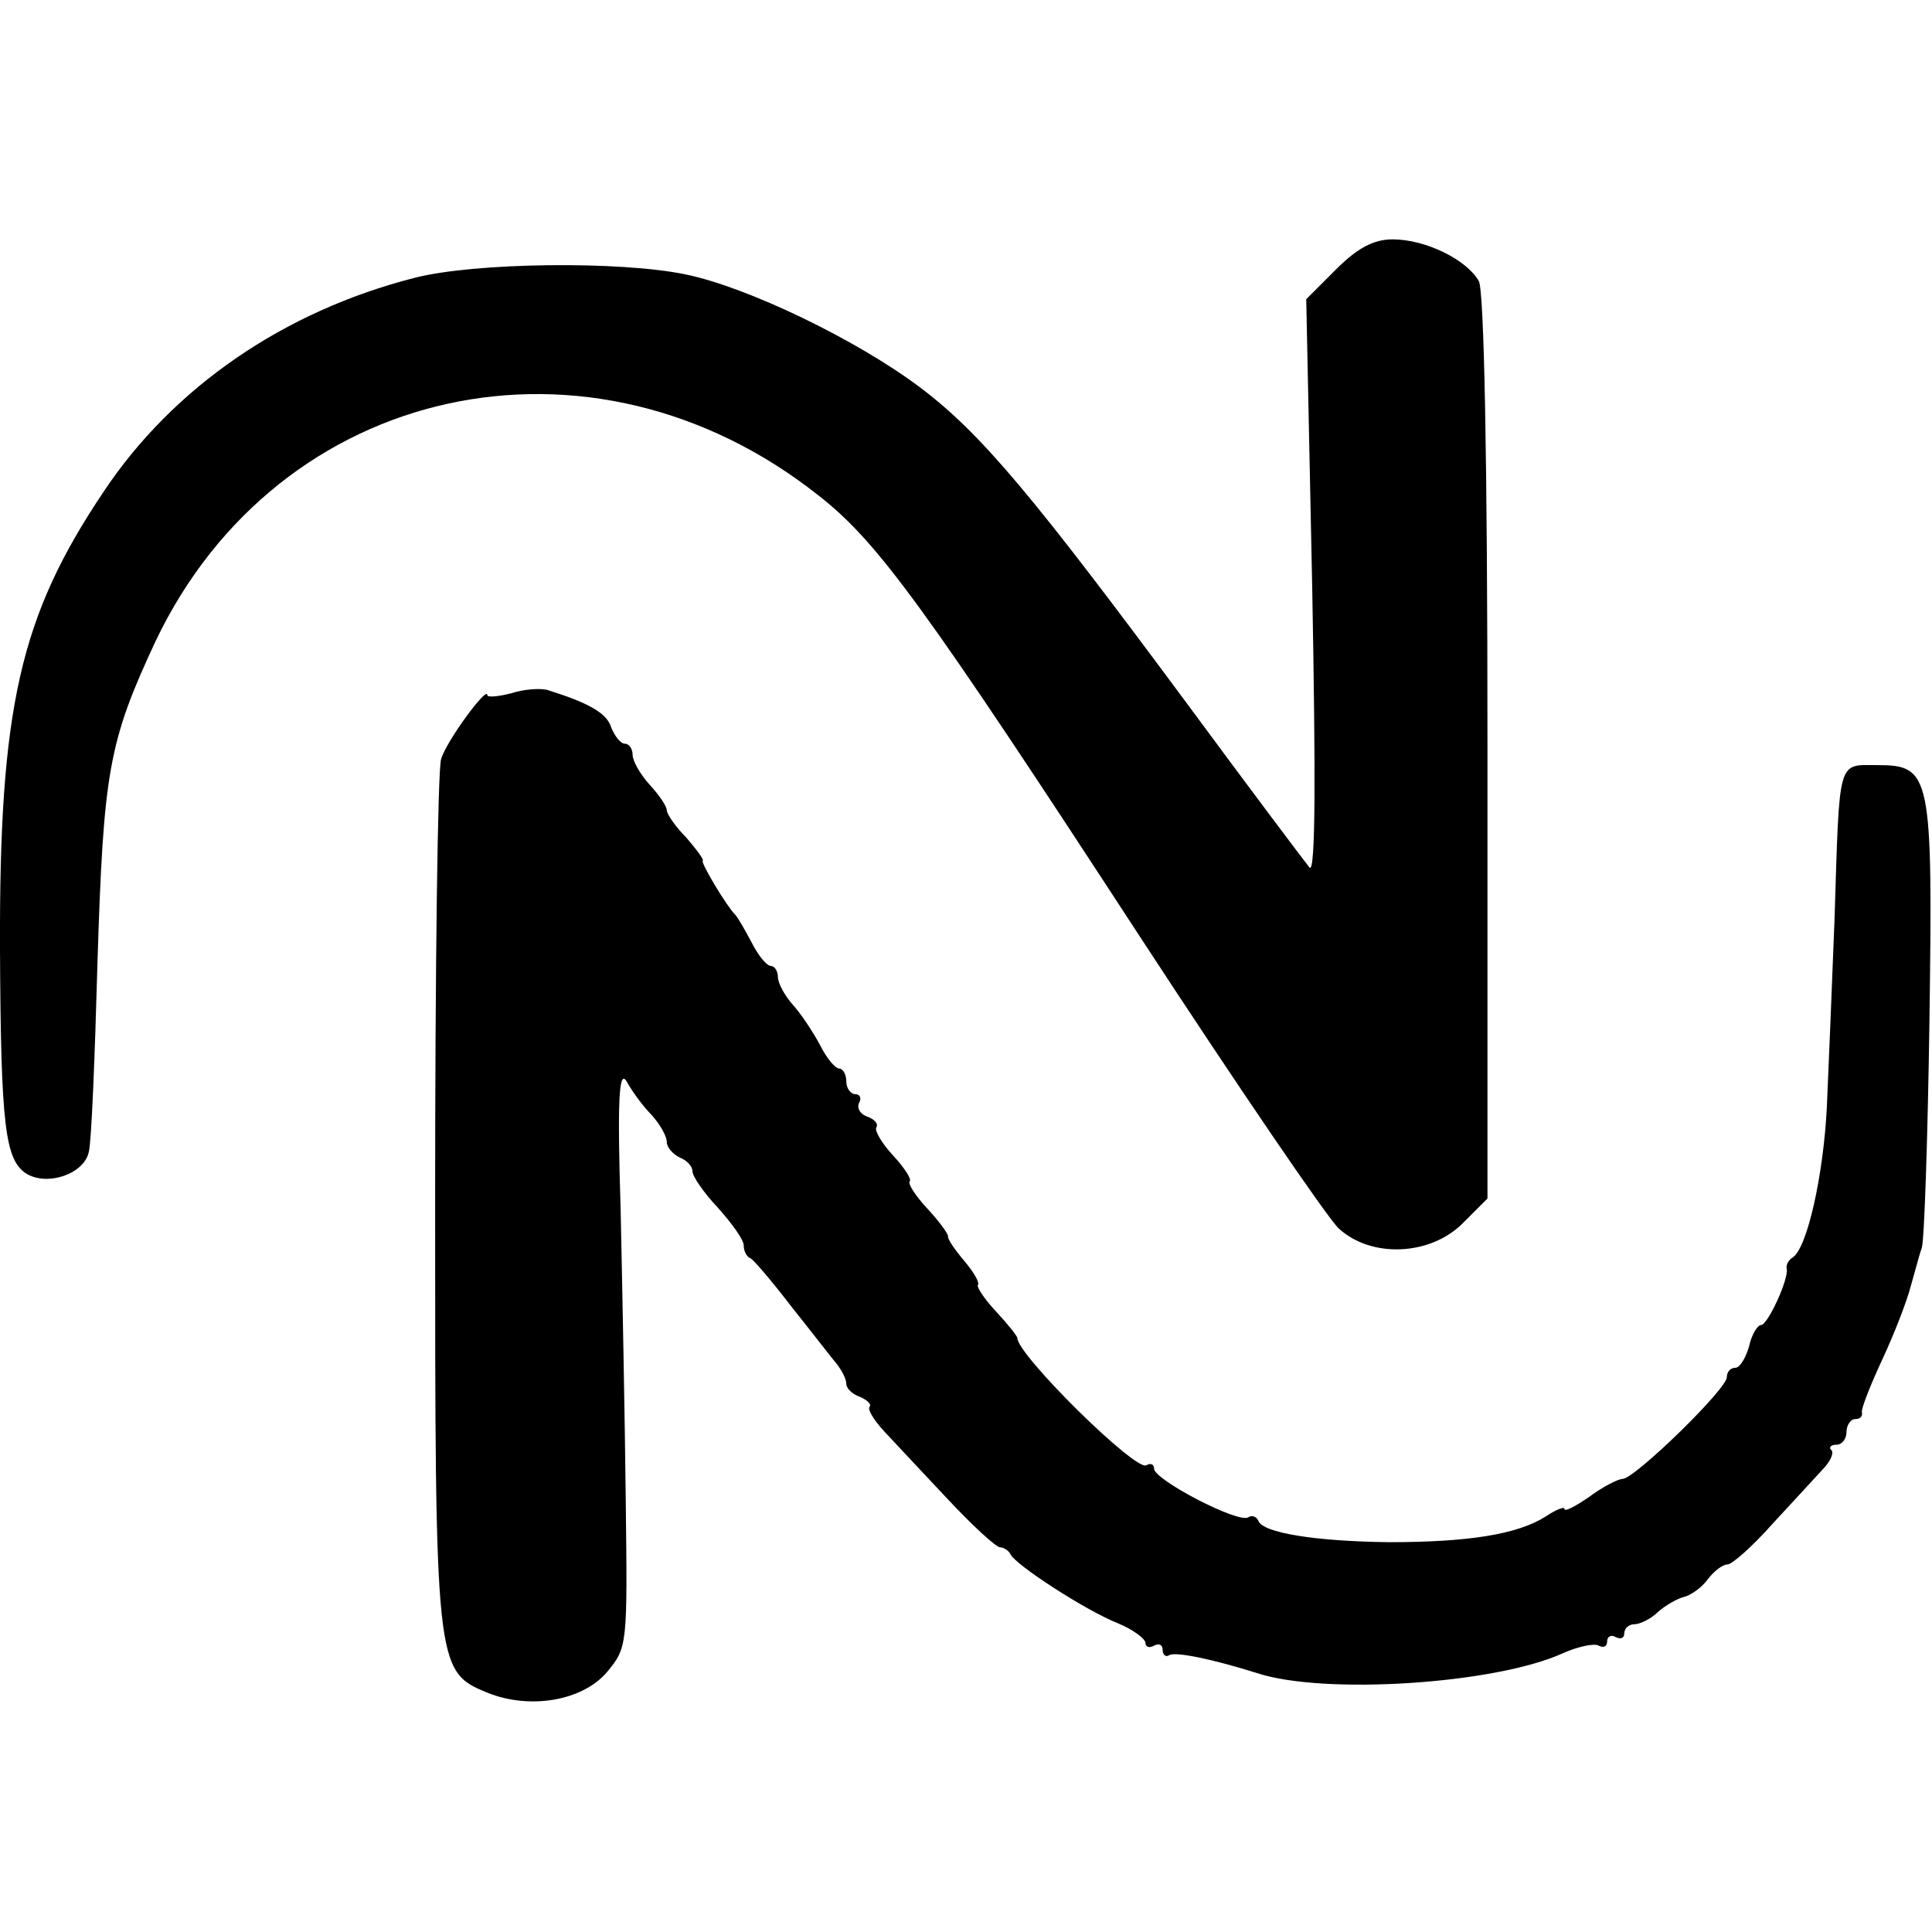
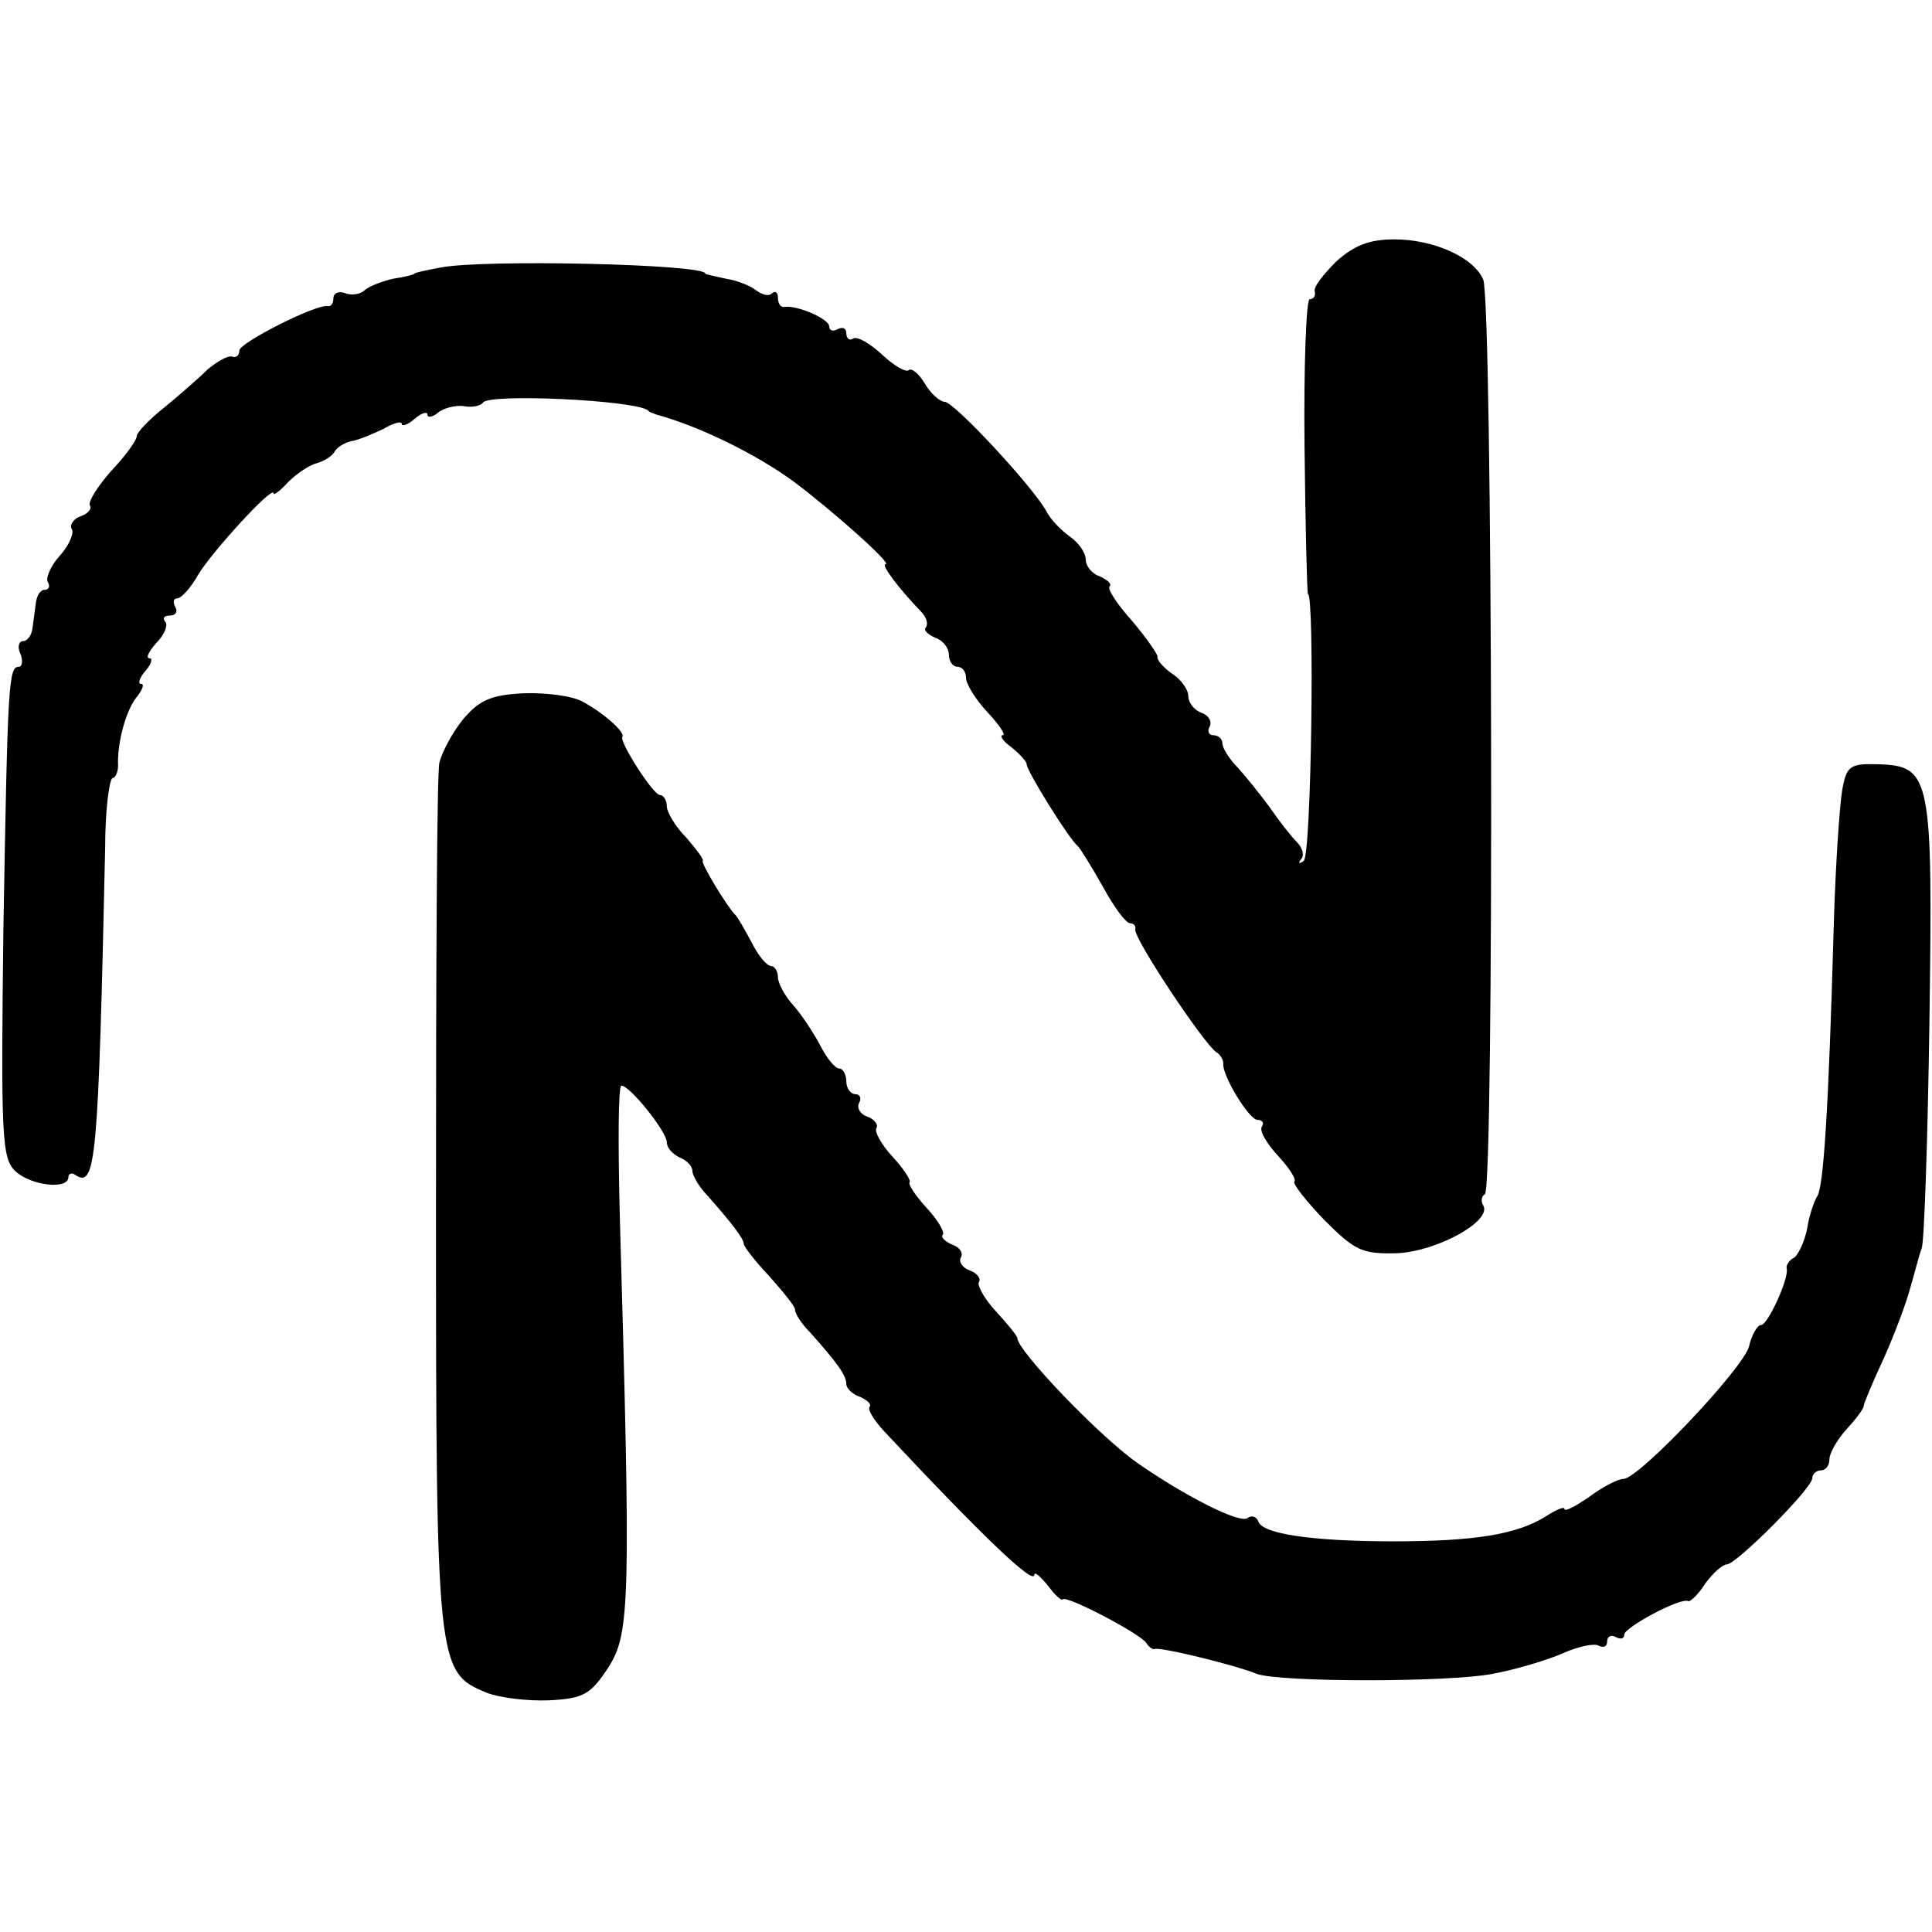
<svg xmlns="http://www.w3.org/2000/svg" version="1.0" width="226pt" height="226pt" viewBox="0 0 226 226" preserveAspectRatio="xMidYMid meet">
  <g transform="translate(0,226) scale(0.1,-0.1)" fill="#000000" stroke="none">
-     <path d="M1563 1945 l-35 -35 7 -338 c4 -217 4 -333 -3 -327 -5 6 -69 91 -142 190 -180 243 -242 318 -314 372 -73 55 -201 117 -274 132 -77 16 -247 14 -317 -4 -153 -39 -282 -128 -363 -249 -99 -147 -123 -254 -122 -537 1 -207 6 -246 31 -262 25 -15 68 0 73 26 3 12 7 111 10 220 7 225 13 259 68 377 144 302 509 382 776 170 69 -54 124 -130 375 -515 115 -176 220 -330 233 -342 38 -35 107 -32 145 6 l29 29 0 527 c0 342 -4 533 -10 546 -14 25 -62 49 -101 49 -22 0 -41 -10 -66 -35z" />
-     <path d="M598 1449 c-16 -4 -28 -5 -28 -2 0 11 -48 -54 -54 -75 -4 -12 -7 -245 -7 -517 0 -545 0 -550 61 -575 49 -20 111 -10 140 24 24 29 24 31 22 200 -1 94 -4 248 -6 341 -4 128 -2 165 7 150 6 -11 19 -29 29 -39 10 -11 18 -25 18 -32 0 -6 7 -14 15 -18 8 -3 15 -10 15 -16 0 -6 13 -25 30 -43 16 -18 30 -37 30 -44 0 -6 3 -13 8 -15 4 -2 26 -28 49 -58 24 -30 47 -60 53 -67 5 -7 10 -16 10 -22 0 -5 7 -12 16 -15 9 -4 14 -9 11 -12 -2 -3 5 -15 17 -28 11 -12 45 -48 74 -79 29 -31 57 -57 62 -57 4 0 10 -4 12 -8 5 -12 88 -66 126 -81 17 -7 32 -18 32 -23 0 -5 5 -6 10 -3 6 3 10 1 10 -5 0 -6 4 -9 8 -6 8 4 51 -5 102 -21 78 -26 279 -13 358 23 18 8 37 12 42 9 6 -3 10 -1 10 5 0 6 5 8 10 5 6 -3 10 -1 10 4 0 6 5 11 12 11 6 0 19 6 27 14 9 8 23 16 31 18 8 2 21 11 28 21 7 9 17 17 23 17 5 0 29 21 52 47 23 25 50 54 59 64 9 9 14 20 10 23 -3 3 0 6 6 6 7 0 12 7 12 15 0 8 5 15 10 15 6 0 9 3 8 8 -1 4 10 32 24 62 14 30 29 69 33 85 5 17 10 37 13 45 3 8 7 128 9 265 4 289 2 300 -61 300 -47 0 -44 10 -50 -180 -3 -77 -7 -176 -9 -220 -4 -80 -23 -165 -40 -176 -5 -3 -8 -9 -7 -13 3 -11 -22 -66 -30 -66 -4 0 -11 -11 -14 -25 -4 -14 -11 -25 -16 -25 -6 0 -10 -5 -10 -11 0 -14 -108 -119 -122 -119 -5 0 -23 -9 -39 -21 -16 -11 -29 -18 -29 -14 0 3 -10 -1 -22 -9 -33 -21 -91 -30 -183 -30 -87 1 -148 11 -153 25 -2 5 -8 7 -12 4 -12 -7 -110 44 -110 57 0 5 -4 7 -9 4 -12 -8 -151 129 -151 149 0 2 -11 16 -25 31 -14 15 -23 29 -21 31 2 3 -5 15 -16 28 -11 13 -20 26 -19 29 0 3 -11 18 -24 32 -14 15 -23 29 -21 32 3 2 -6 16 -19 30 -13 14 -22 29 -20 33 3 4 -2 10 -11 13 -8 3 -12 10 -9 16 3 5 1 10 -4 10 -6 0 -11 7 -11 15 0 8 -4 15 -8 15 -5 0 -15 12 -23 28 -8 15 -22 36 -31 46 -10 11 -18 26 -18 33 0 7 -4 13 -8 13 -5 0 -15 12 -23 28 -8 15 -16 29 -19 32 -10 10 -40 60 -38 63 2 1 -7 13 -19 27 -13 13 -23 28 -23 32 0 5 -9 18 -20 30 -11 12 -20 28 -20 35 0 7 -4 13 -9 13 -5 0 -12 9 -16 19 -5 17 -27 29 -75 44 -8 2 -27 1 -42 -4z" />
+     <path d="M1563 1954 c-15 -15 -27 -30 -25 -35 1 -5 -1 -9 -6 -9 -4 0 -7 -78 -6 -172 1 -95 3 -173 4 -173 8 0 4 -308 -5 -312 -5 -4 -7 -3 -3 2 4 4 2 13 -5 20 -7 7 -21 25 -32 41 -11 15 -28 36 -37 46 -10 10 -18 23 -18 28 0 6 -5 10 -11 10 -5 0 -7 5 -4 10 3 6 -1 13 -9 16 -9 3 -16 12 -16 20 0 7 -8 19 -19 26 -10 7 -18 16 -17 20 0 3 -13 22 -30 42 -17 19 -29 37 -26 40 3 3 -3 8 -12 12 -9 3 -16 12 -16 20 0 7 -8 19 -18 26 -10 7 -23 20 -28 30 -16 29 -108 128 -119 128 -5 0 -16 9 -23 21 -7 12 -16 19 -19 16 -3 -3 -17 5 -31 18 -14 13 -29 22 -34 19 -4 -3 -8 0 -8 6 0 6 -4 8 -10 5 -5 -3 -10 -2 -10 3 0 9 -37 25 -52 23 -5 -1 -8 4 -8 11 0 6 -3 8 -7 5 -3 -4 -11 -2 -18 3 -6 5 -22 12 -36 14 -13 3 -24 5 -24 6 0 11 -260 17 -310 7 -16 -3 -30 -6 -30 -7 0 -1 -11 -4 -25 -6 -13 -3 -29 -9 -34 -14 -4 -4 -15 -6 -22 -3 -8 3 -14 0 -14 -6 0 -6 -3 -10 -7 -9 -14 2 -103 -43 -103 -52 0 -6 -4 -9 -9 -7 -5 1 -17 -6 -28 -15 -10 -10 -33 -30 -50 -44 -18 -14 -33 -30 -33 -34 0 -5 -13 -23 -30 -41 -16 -18 -27 -36 -25 -40 3 -4 -2 -10 -11 -13 -8 -3 -13 -10 -10 -15 3 -4 -3 -19 -14 -31 -11 -12 -17 -27 -14 -31 3 -5 1 -9 -4 -9 -5 0 -9 -7 -10 -15 -1 -8 -3 -22 -4 -30 -1 -8 -6 -15 -11 -15 -5 0 -7 -7 -3 -15 3 -8 2 -15 -2 -15 -12 0 -13 -19 -18 -304 -3 -246 -2 -271 14 -286 18 -17 62 -22 62 -7 0 4 4 6 9 2 23 -14 26 17 34 383 0 45 5 82 9 82 3 0 7 8 6 18 0 27 10 63 23 78 6 8 8 14 4 14 -4 0 -2 7 5 15 7 8 9 15 5 15 -5 0 -1 8 8 18 10 10 14 22 10 25 -3 4 -1 7 6 7 7 0 9 5 6 10 -3 6 -2 10 2 10 5 0 16 12 25 28 17 28 88 105 88 95 0 -3 8 3 17 13 10 10 25 20 33 22 8 2 18 8 21 13 3 6 12 11 20 13 8 1 24 8 37 14 12 7 22 10 22 6 0 -3 7 -1 15 6 8 7 15 9 15 5 0 -4 6 -3 12 2 7 6 21 9 30 8 10 -2 20 0 23 4 6 11 177 3 193 -9 1 -2 5 -3 10 -5 51 -14 116 -46 160 -78 48 -36 116 -97 108 -97 -6 0 15 -28 41 -55 7 -7 9 -15 6 -19 -3 -3 2 -8 11 -12 9 -3 16 -12 16 -20 0 -8 5 -14 10 -14 6 0 10 -6 10 -13 0 -7 11 -25 25 -40 14 -15 22 -27 18 -27 -4 0 0 -7 10 -14 10 -8 18 -17 18 -20 -1 -6 49 -87 60 -96 3 -3 16 -24 29 -47 13 -24 27 -43 32 -43 4 0 7 -3 6 -7 -3 -9 80 -134 95 -144 5 -3 8 -9 8 -13 -2 -13 30 -66 40 -66 6 0 8 -4 5 -8 -3 -5 6 -20 19 -34 13 -14 22 -28 19 -30 -2 -3 14 -23 35 -45 36 -36 44 -40 85 -39 47 2 112 38 101 56 -3 5 -2 11 2 13 11 7 9 1047 -2 1070 -11 26 -58 47 -104 47 -29 0 -47 -7 -68 -26z" />
+     <path d="M542 1419 c-13 -16 -25 -39 -28 -51 -3 -13 -4 -245 -4 -517 0 -541 1 -547 59 -571 15 -6 48 -10 73 -9 41 2 49 7 70 39 25 40 26 75 13 528 -2 83 -2 152 2 152 10 0 53 -54 53 -66 0 -7 7 -14 15 -18 8 -3 15 -10 15 -16 0 -5 8 -19 18 -29 29 -33 42 -50 42 -56 0 -3 13 -20 30 -38 16 -18 30 -35 30 -39 0 -5 8 -17 18 -27 32 -36 42 -50 42 -60 0 -5 7 -12 16 -15 9 -4 14 -9 11 -12 -2 -3 5 -15 17 -28 118 -126 176 -181 176 -168 0 4 7 -2 16 -13 8 -11 16 -18 17 -16 3 6 91 -40 98 -51 3 -5 8 -8 10 -7 4 3 92 -18 119 -29 27 -10 226 -10 276 0 27 5 64 16 82 24 18 8 37 12 42 9 6 -3 10 -1 10 5 0 6 5 8 10 5 6 -3 10 -2 10 3 0 8 66 44 75 39 2 -1 12 8 20 21 9 12 20 22 25 22 11 0 100 89 100 101 0 5 5 9 10 9 6 0 10 6 10 13 0 7 9 23 20 35 11 12 20 24 20 27 0 3 11 29 24 57 13 29 27 67 31 83 5 17 10 37 13 45 3 8 7 128 9 265 4 287 2 299 -60 301 -33 1 -37 -2 -42 -30 -3 -17 -8 -89 -10 -161 -6 -216 -12 -302 -19 -314 -4 -6 -10 -24 -12 -38 -3 -15 -10 -30 -15 -34 -6 -3 -10 -9 -9 -13 3 -11 -22 -66 -30 -66 -4 0 -11 -11 -14 -25 -7 -26 -129 -155 -147 -155 -6 0 -24 -9 -40 -21 -16 -11 -29 -18 -29 -14 0 3 -10 -1 -22 -9 -34 -21 -83 -29 -178 -29 -97 0 -153 9 -158 23 -2 6 -8 8 -13 4 -10 -6 -73 26 -129 65 -44 31 -140 131 -140 146 0 2 -11 16 -25 31 -13 14 -22 30 -20 34 3 4 -2 11 -11 14 -8 3 -13 10 -10 15 3 5 -1 12 -10 15 -9 4 -14 9 -11 12 2 3 -6 17 -19 31 -13 14 -22 28 -20 30 2 2 -7 16 -20 30 -13 14 -21 29 -19 33 3 4 -2 11 -11 14 -8 3 -12 10 -9 16 3 5 1 10 -4 10 -6 0 -11 7 -11 15 0 8 -4 15 -8 15 -5 0 -15 12 -23 28 -8 15 -22 36 -31 46 -10 11 -18 26 -18 33 0 7 -4 13 -8 13 -5 0 -15 12 -23 28 -8 15 -16 29 -19 32 -10 10 -40 60 -38 63 2 1 -7 13 -19 27 -13 13 -23 30 -23 37 0 7 -4 13 -8 13 -8 0 -48 63 -44 68 4 5 -22 28 -46 41 -12 7 -44 11 -70 10 -38 -2 -51 -8 -70 -30z" />
  </g>
</svg>
